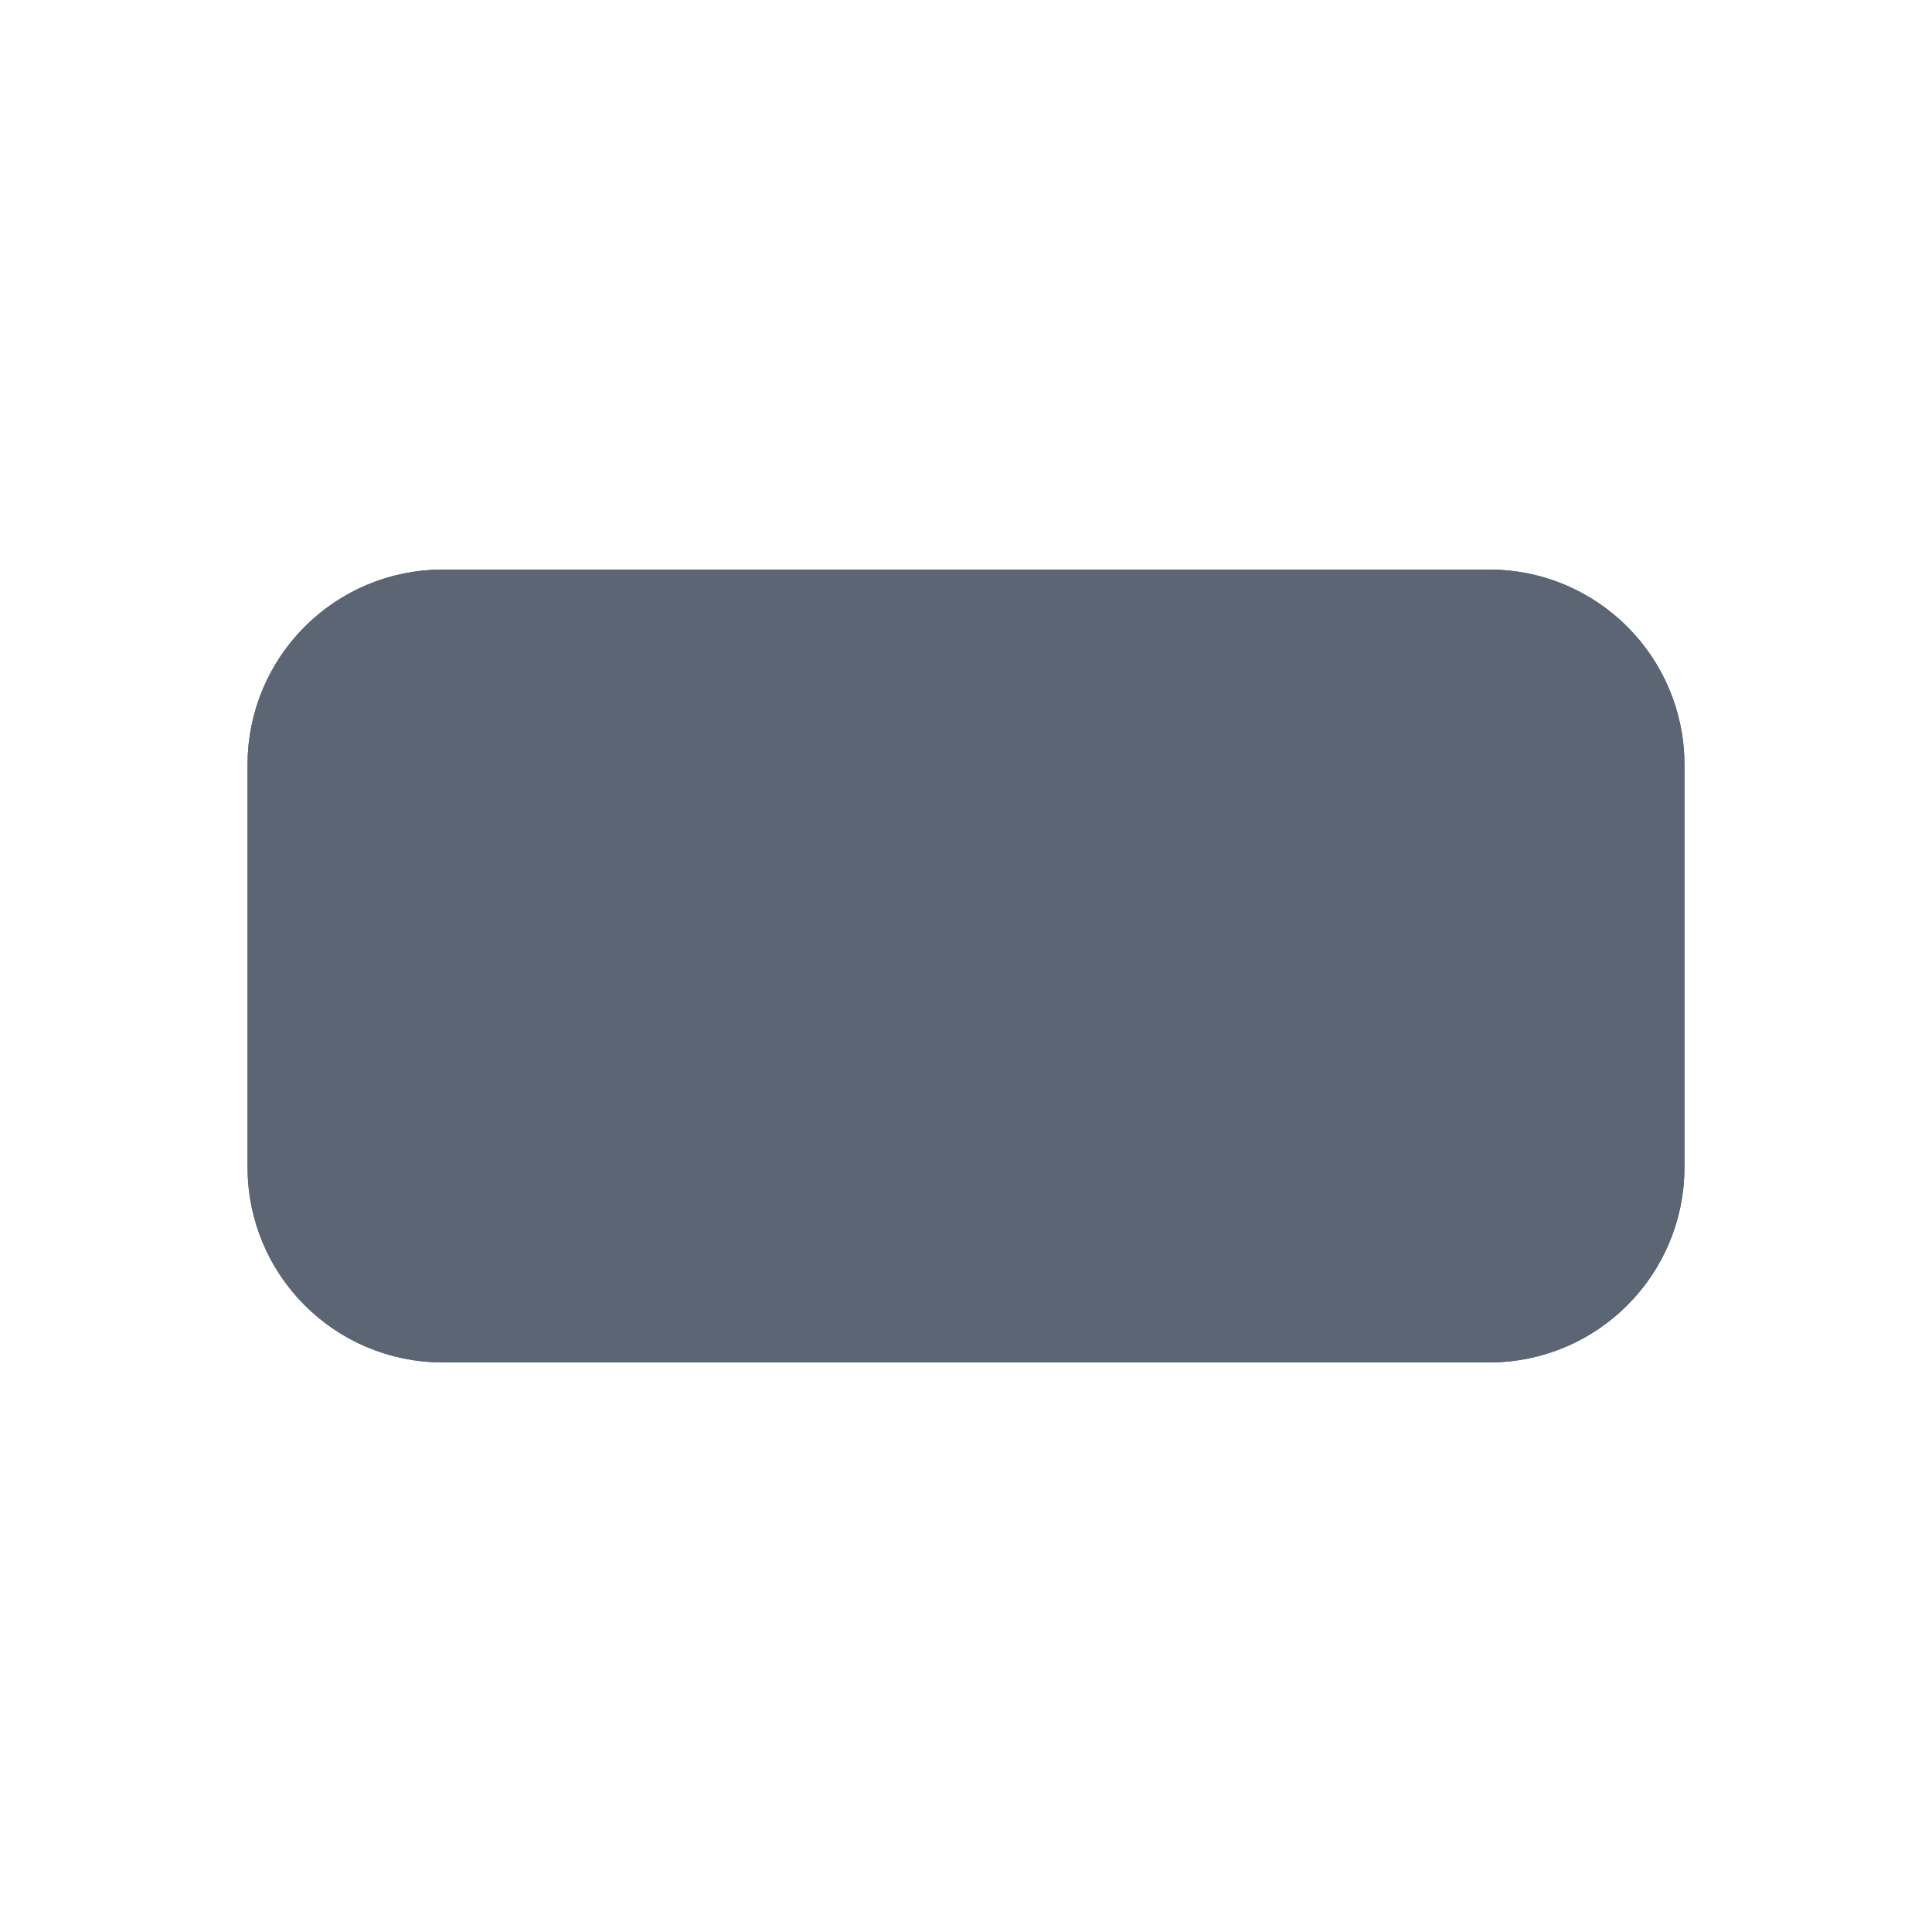
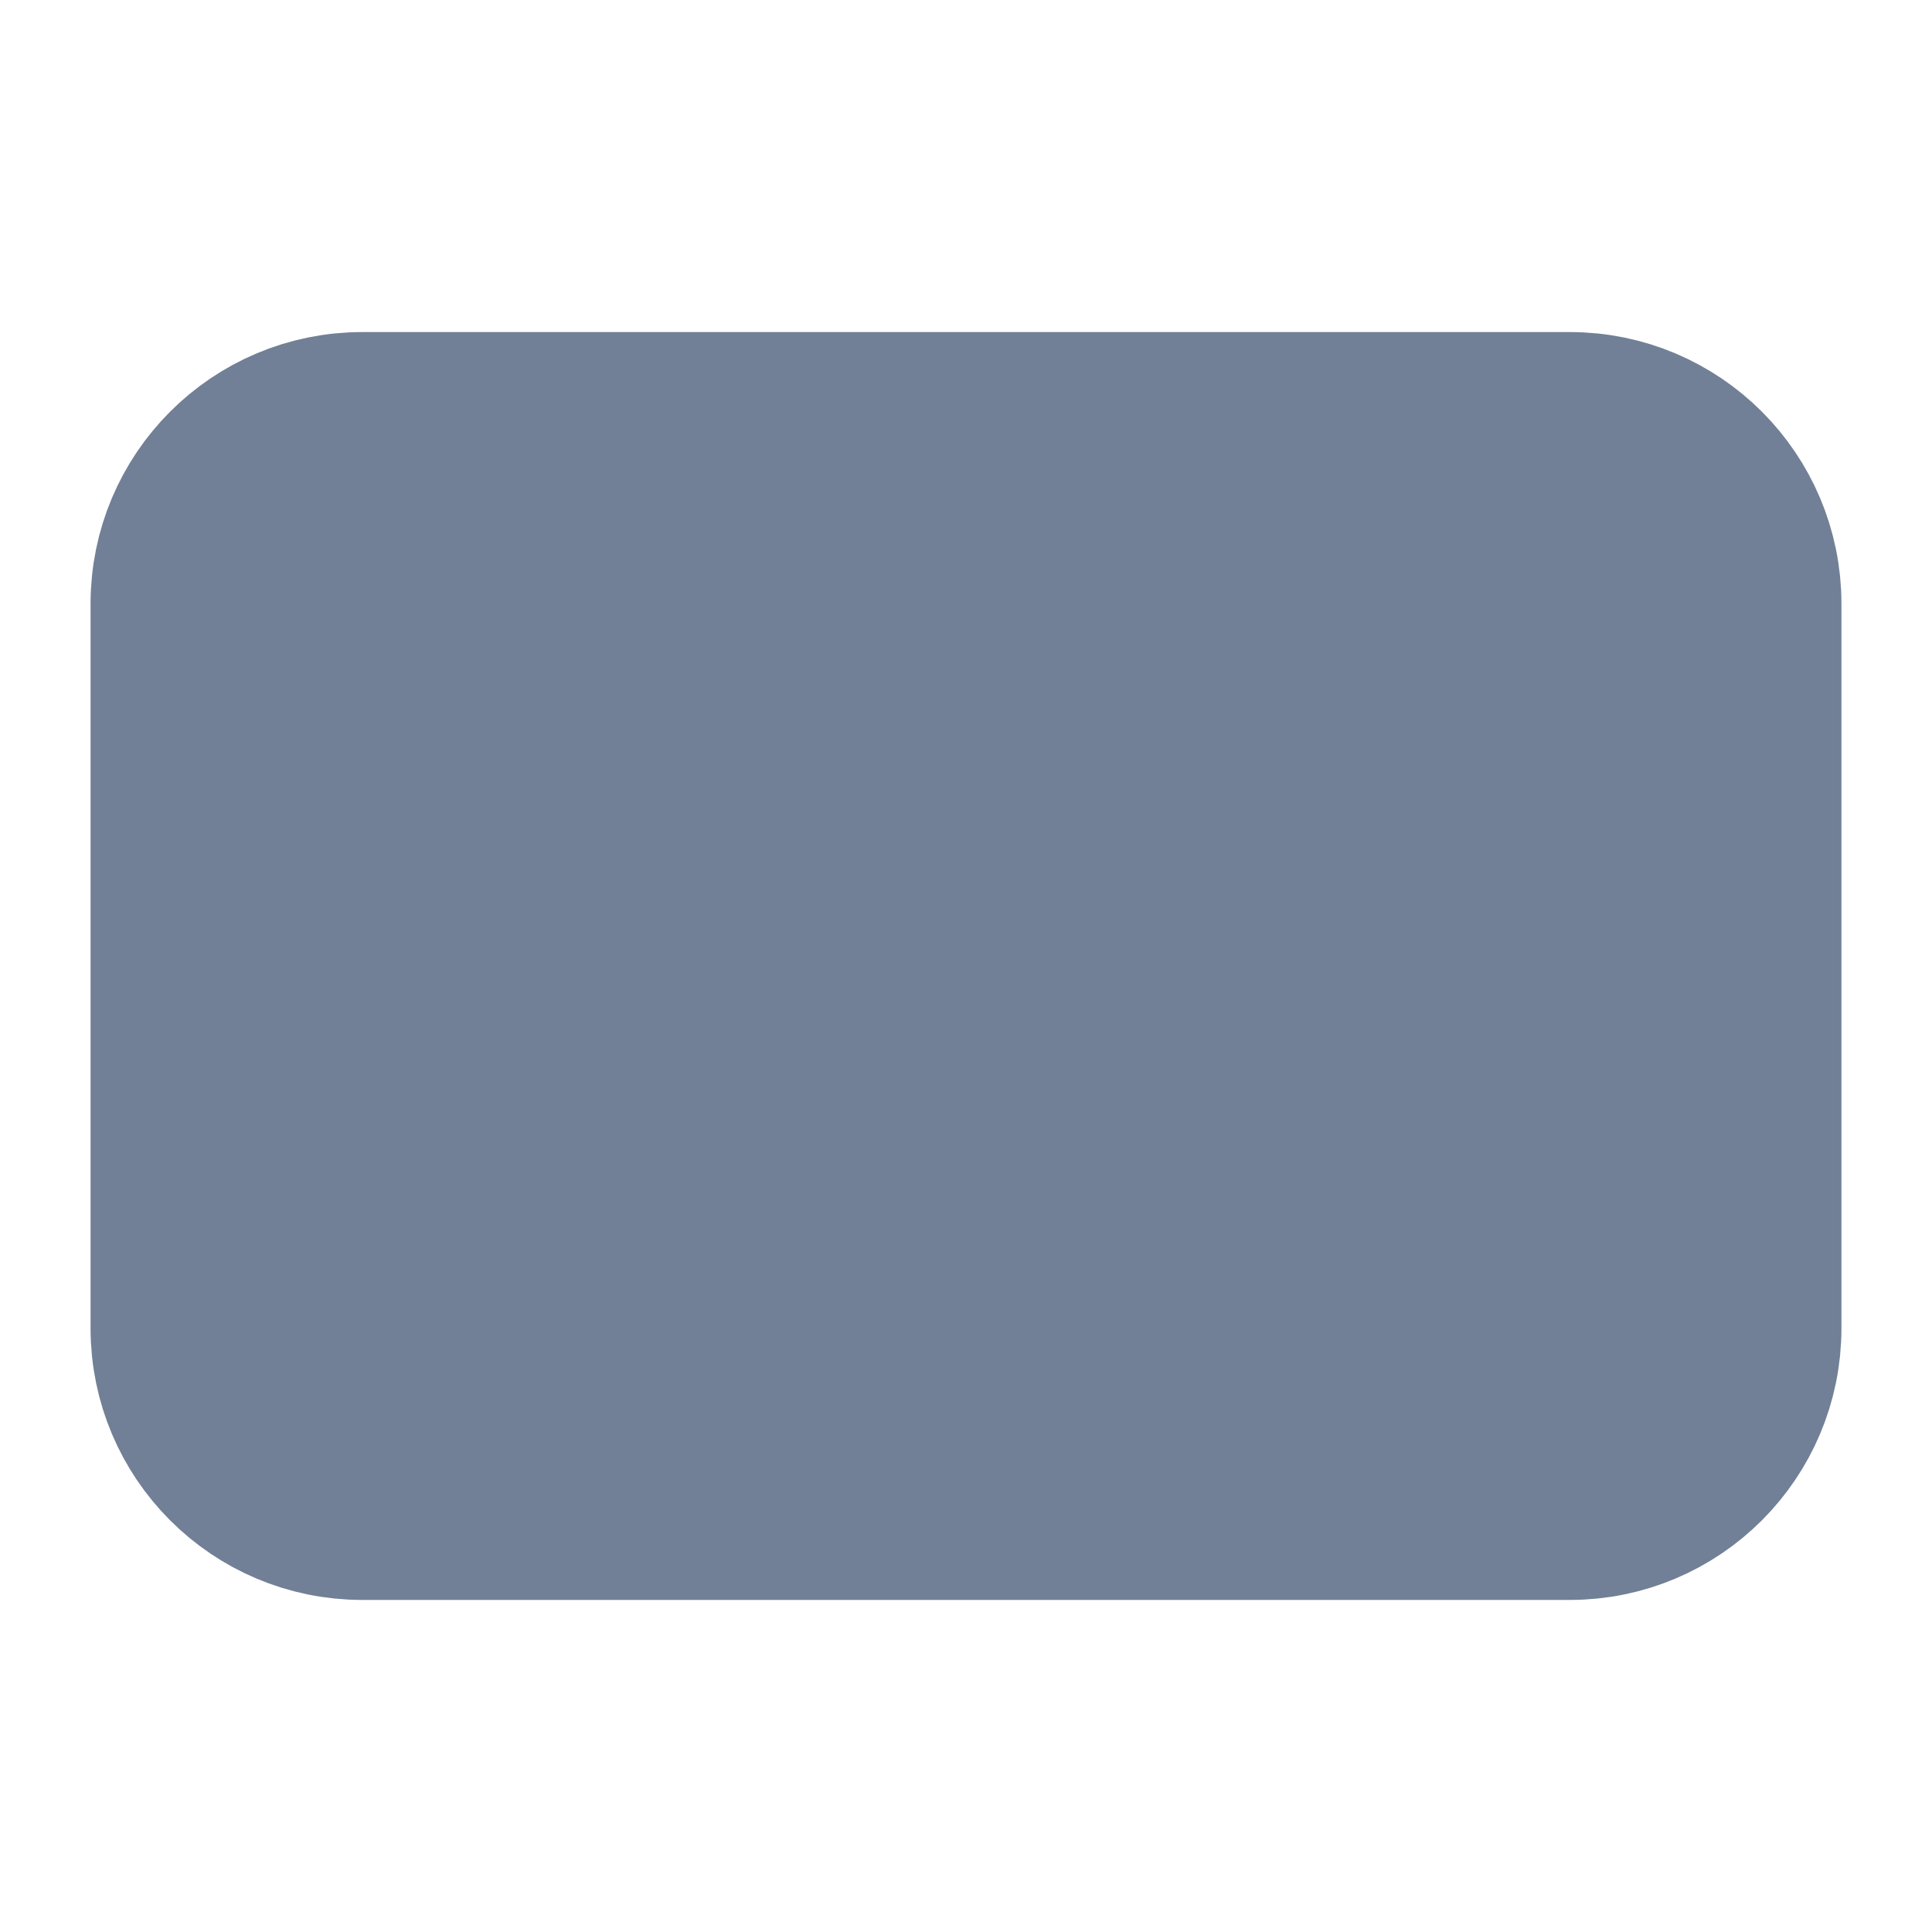
- <svg xmlns="http://www.w3.org/2000/svg" viewBox="0 0 24 24" fill="none" stroke="#5B6573" stroke-width="1.85" stroke-linecap="round" stroke-linejoin="round">
-   <rect x="4" y="8" width="16" height="8" rx="1.5" />
-   <rect x="4" y="8" width="16.0" height="8" rx="1.5" fill="#5B6573" />
+ <svg xmlns="http://www.w3.org/2000/svg" viewBox="0 0 16 16">
+   <path d="M2 4h12v8H2z" fill="#718096" />
+   <rect x="1.5" y="3.5" width="13" height="9" rx="1.5" fill="none" stroke="#718096" stroke-width="1.5" />
</svg>
